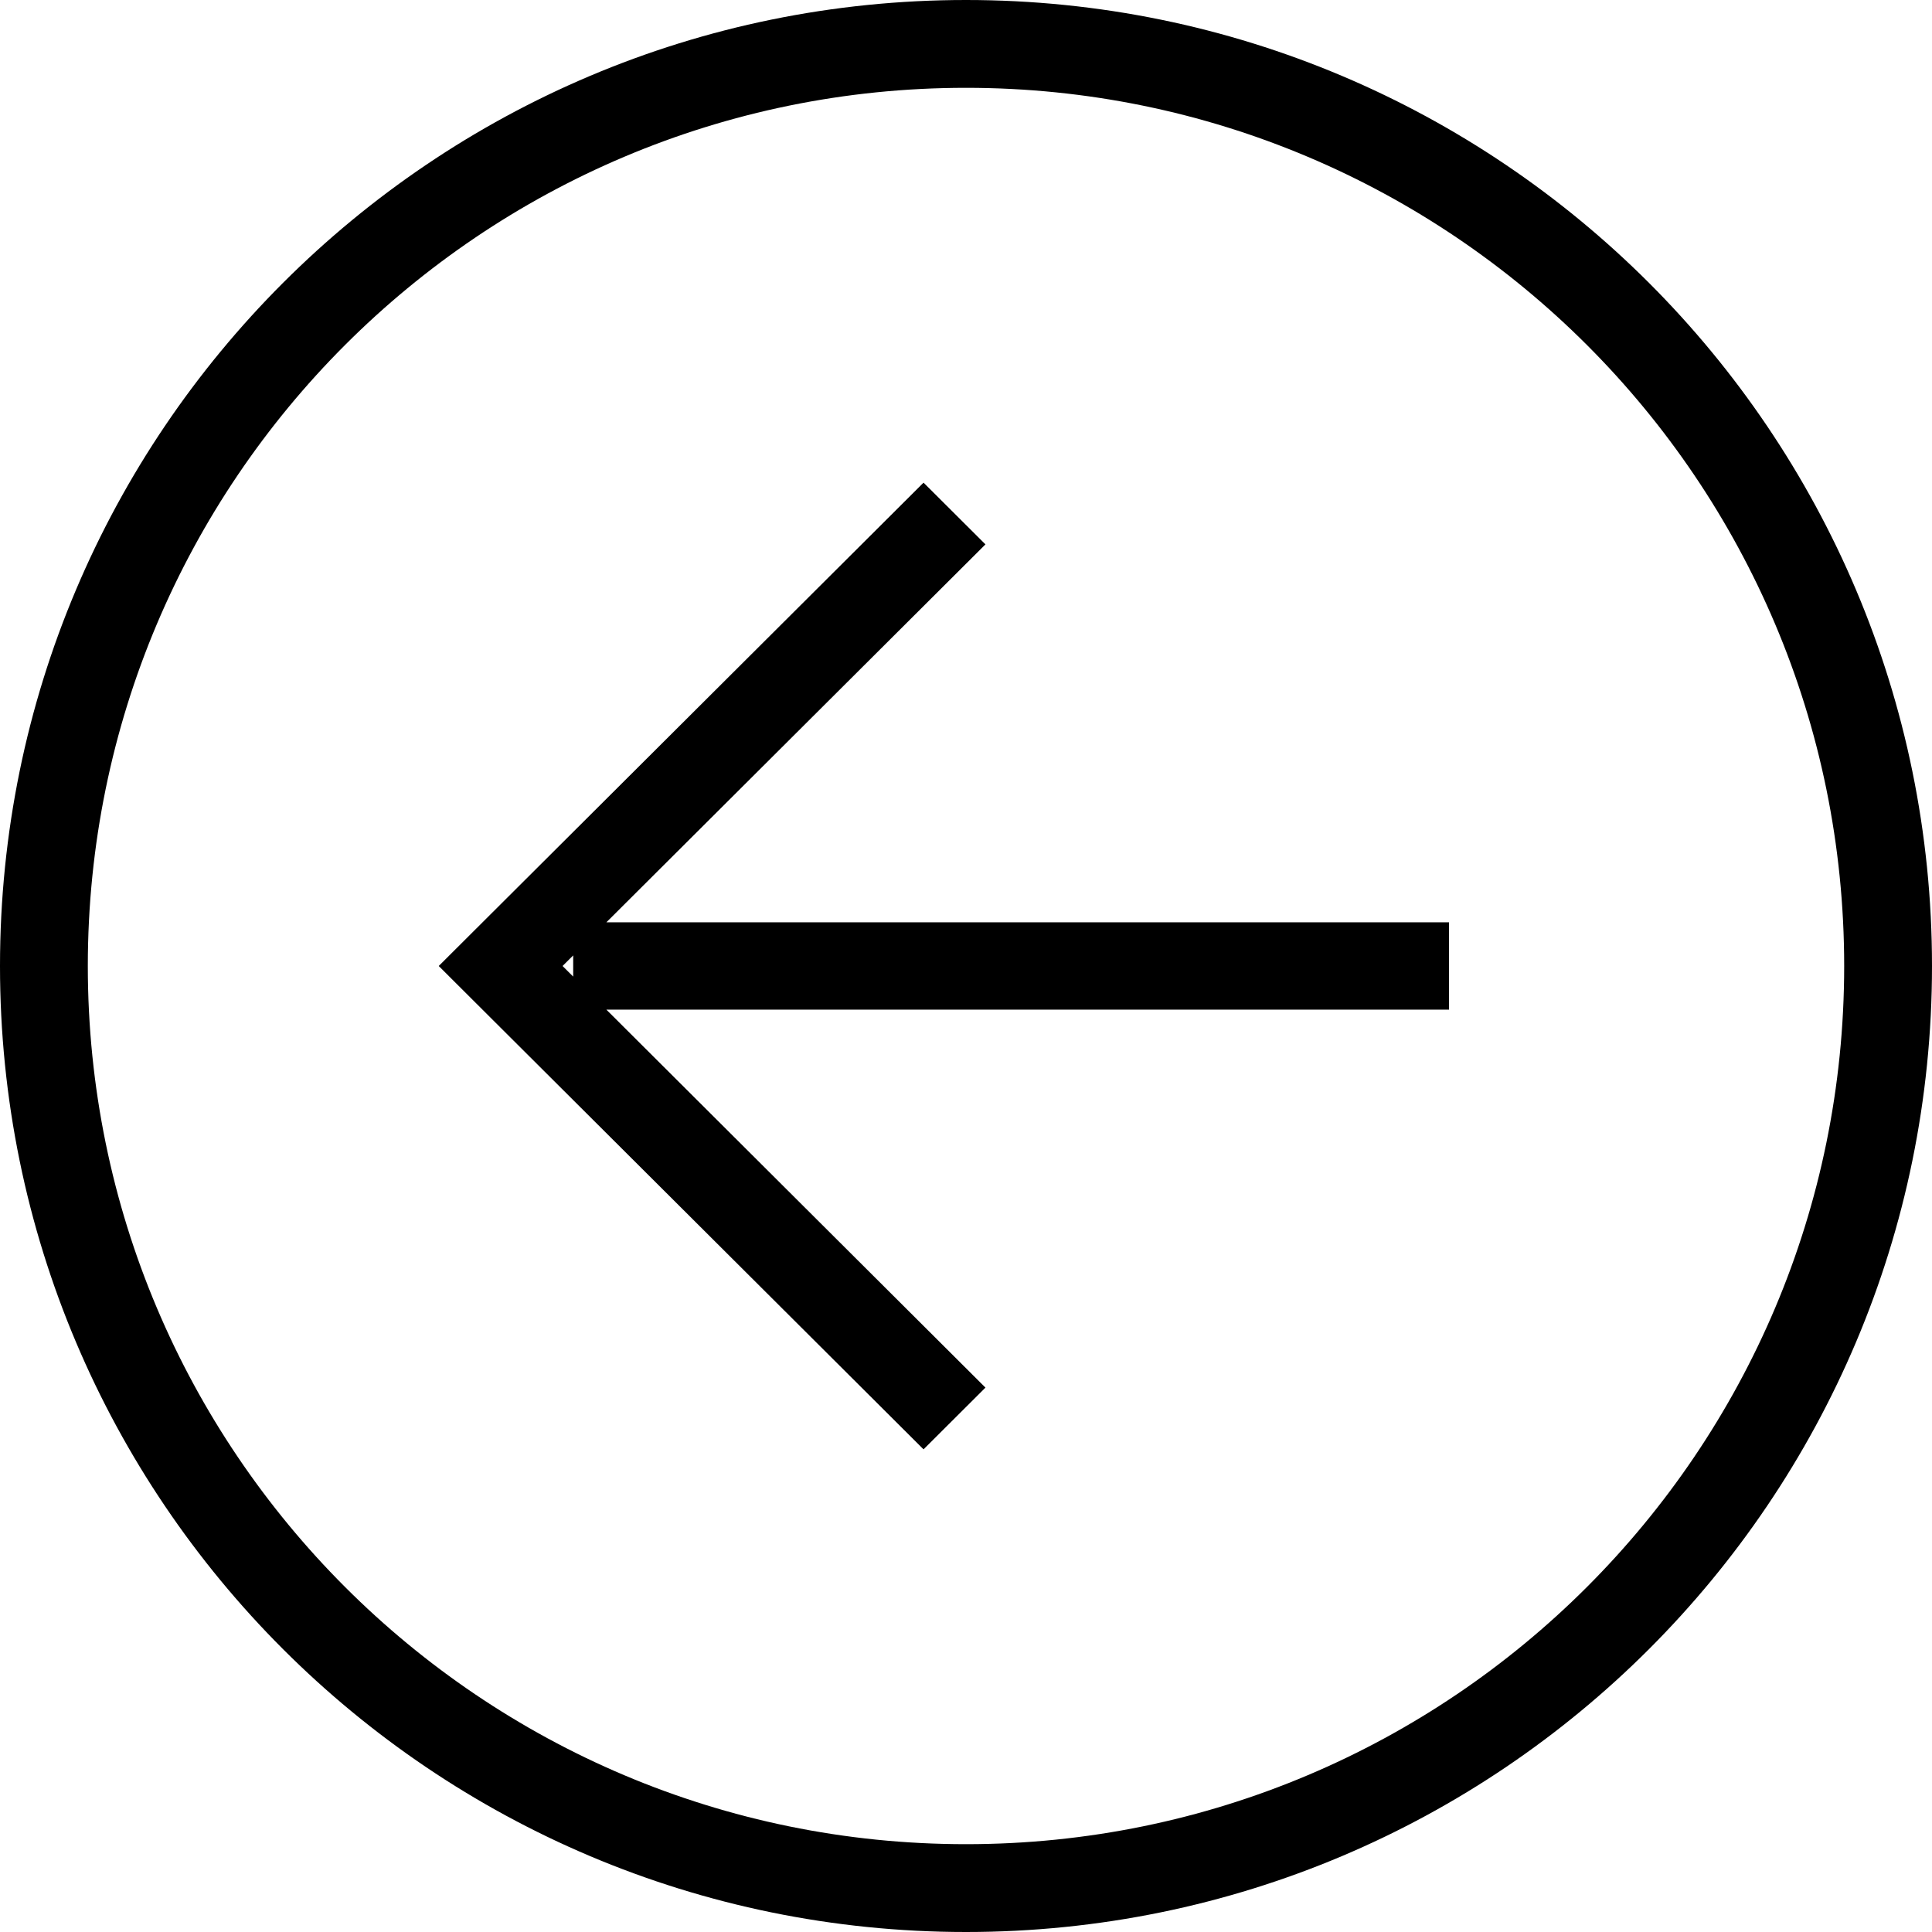
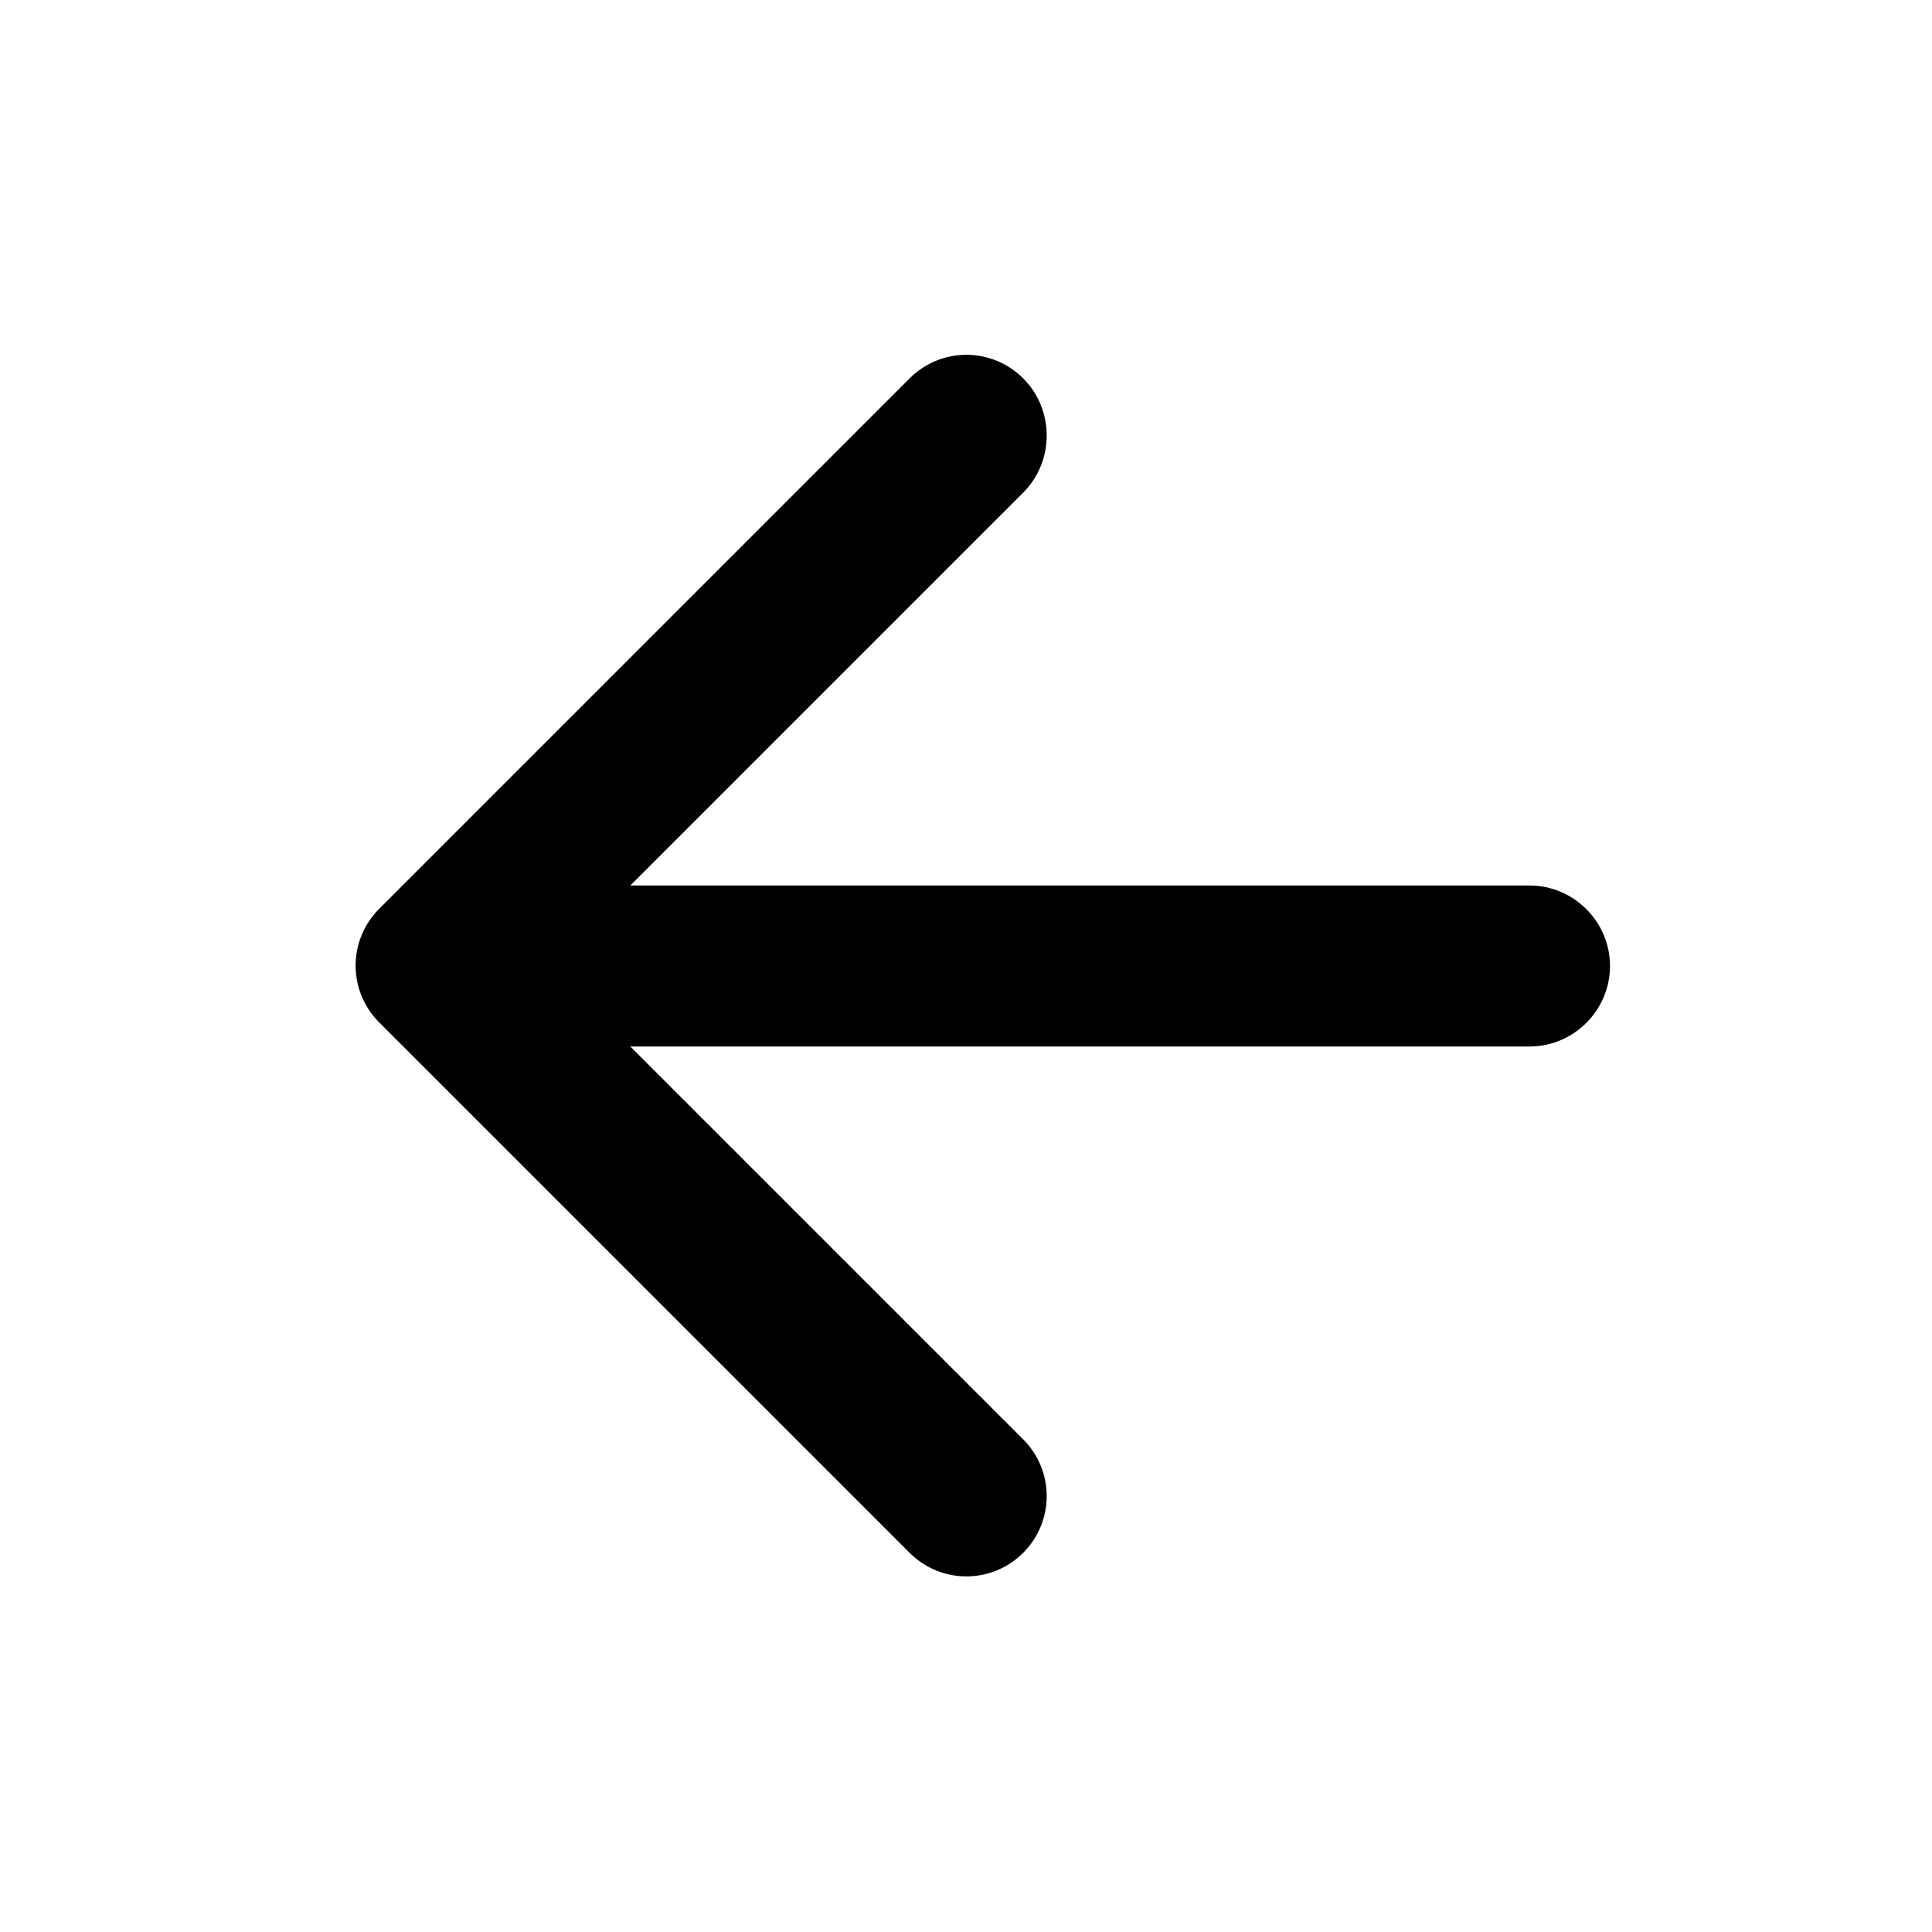
- <svg xmlns="http://www.w3.org/2000/svg" version="1.1" id="Capa_1" x="0px" y="0px" width="612px" height="612px" viewBox="0 0 612 612" style="enable-background:new 0 0 612 612;" xml:space="preserve">
-   <g>
-     <g id="Rectangle_46_copy_16_1_">
-       <g>
-         <path d="M312.162,172.445l-19.612-19.556L138.979,306l19.612,19.557L292.55,459.111l19.612-19.557L192.084,319.825H459v-27.665     H192.084L312.162,172.445z M181.569,309.353L178.203,306l3.366-3.352V309.353z M306,0C137.004,0,0,137.004,0,306     c0,168.995,137.004,306,306,306c168.995,0,306-137.005,306-306C612,137.004,474.995,0,306,0z M306,584.182     C152.36,584.182,27.818,459.64,27.818,306S152.36,27.818,306,27.818S584.182,152.36,584.182,306S459.64,584.182,306,584.182z" />
-       </g>
-     </g>
-   </g>
-   <g>
- </g>
-   <g>
- </g>
-   <g>
- </g>
-   <g>
- </g>
-   <g>
- </g>
-   <g>
- </g>
-   <g>
- </g>
-   <g>
- </g>
-   <g>
- </g>
-   <g>
- </g>
-   <g>
- </g>
-   <g>
- </g>
-   <g>
- </g>
-   <g>
- </g>
-   <g>
- </g>
+ <svg xmlns="http://www.w3.org/2000/svg" width="24" height="24" viewBox="0 0 24 24">
+   <path fill="none" d="M0 0h24v24H0V0z" />
+   <path d="M19 11H7.83l4.88-4.88c.39-.39.39-1.03 0-1.42-.39-.39-1.02-.39-1.41 0l-6.59 6.59c-.39.39-.39 1.02 0 1.41l6.59 6.59c.39.39 1.02.39 1.41 0 .39-.39.39-1.02 0-1.41L7.83 13H19c.55 0 1-.45 1-1s-.45-1-1-1z" />
</svg>
